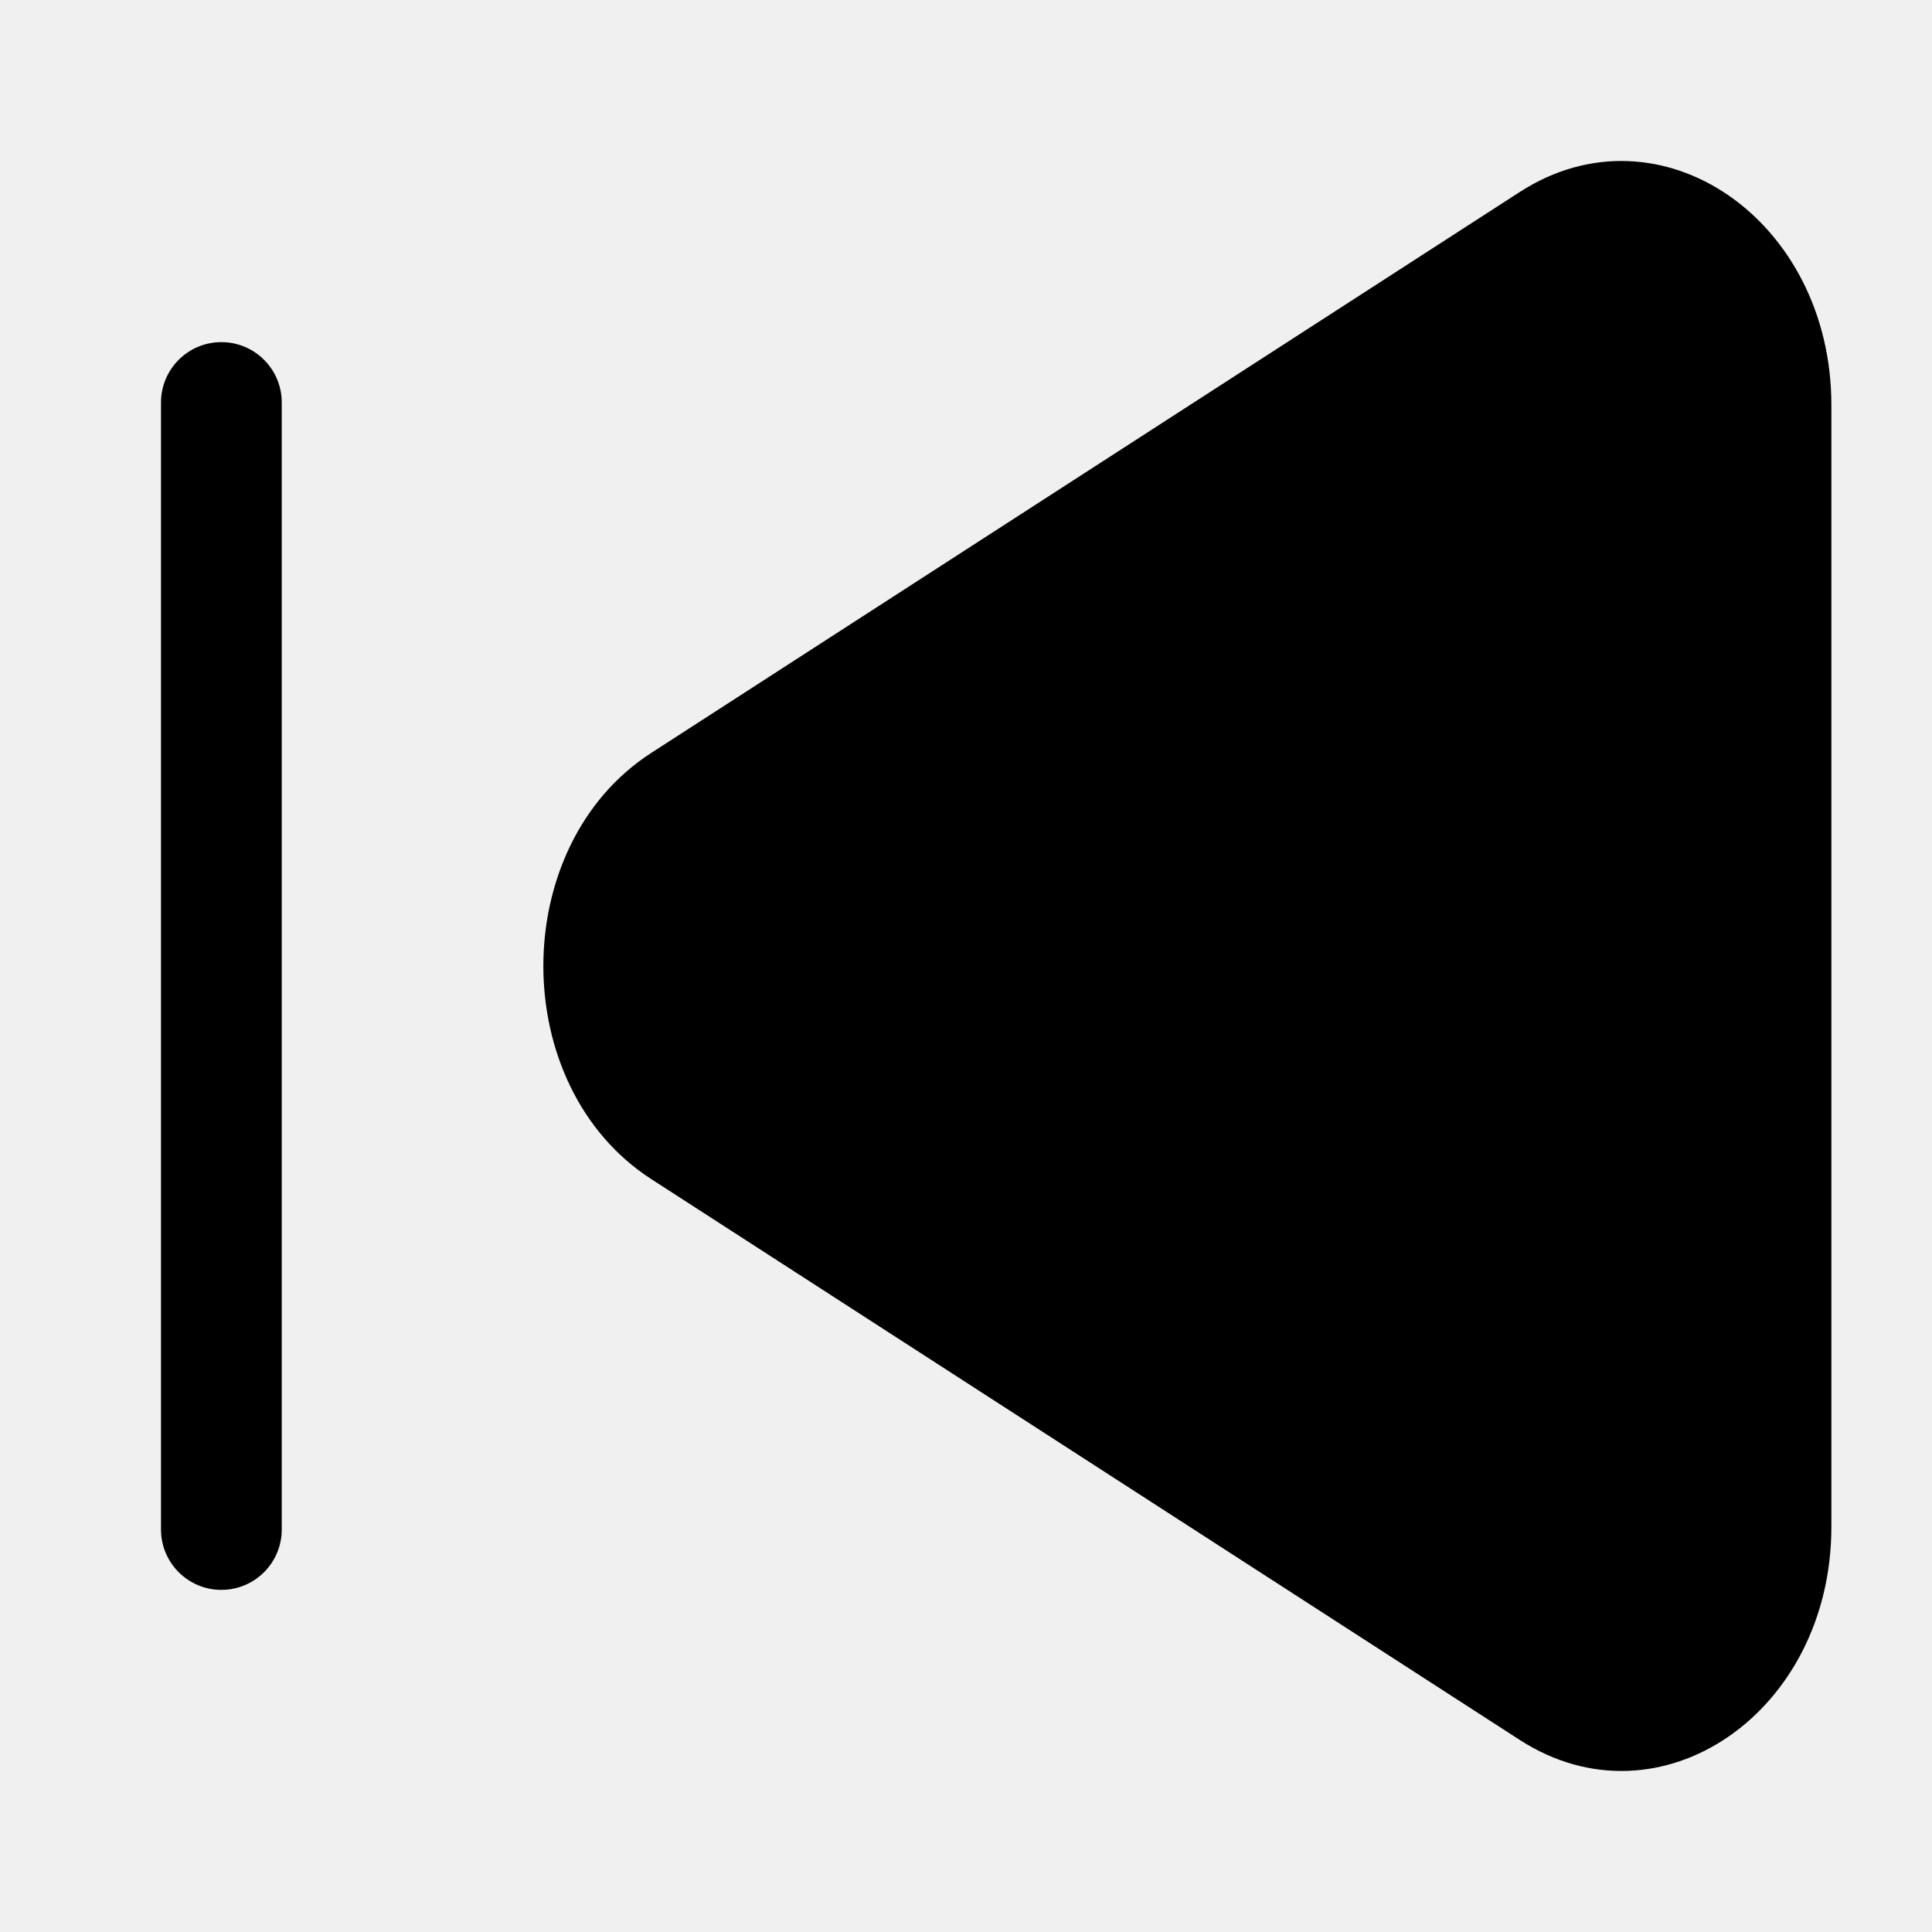
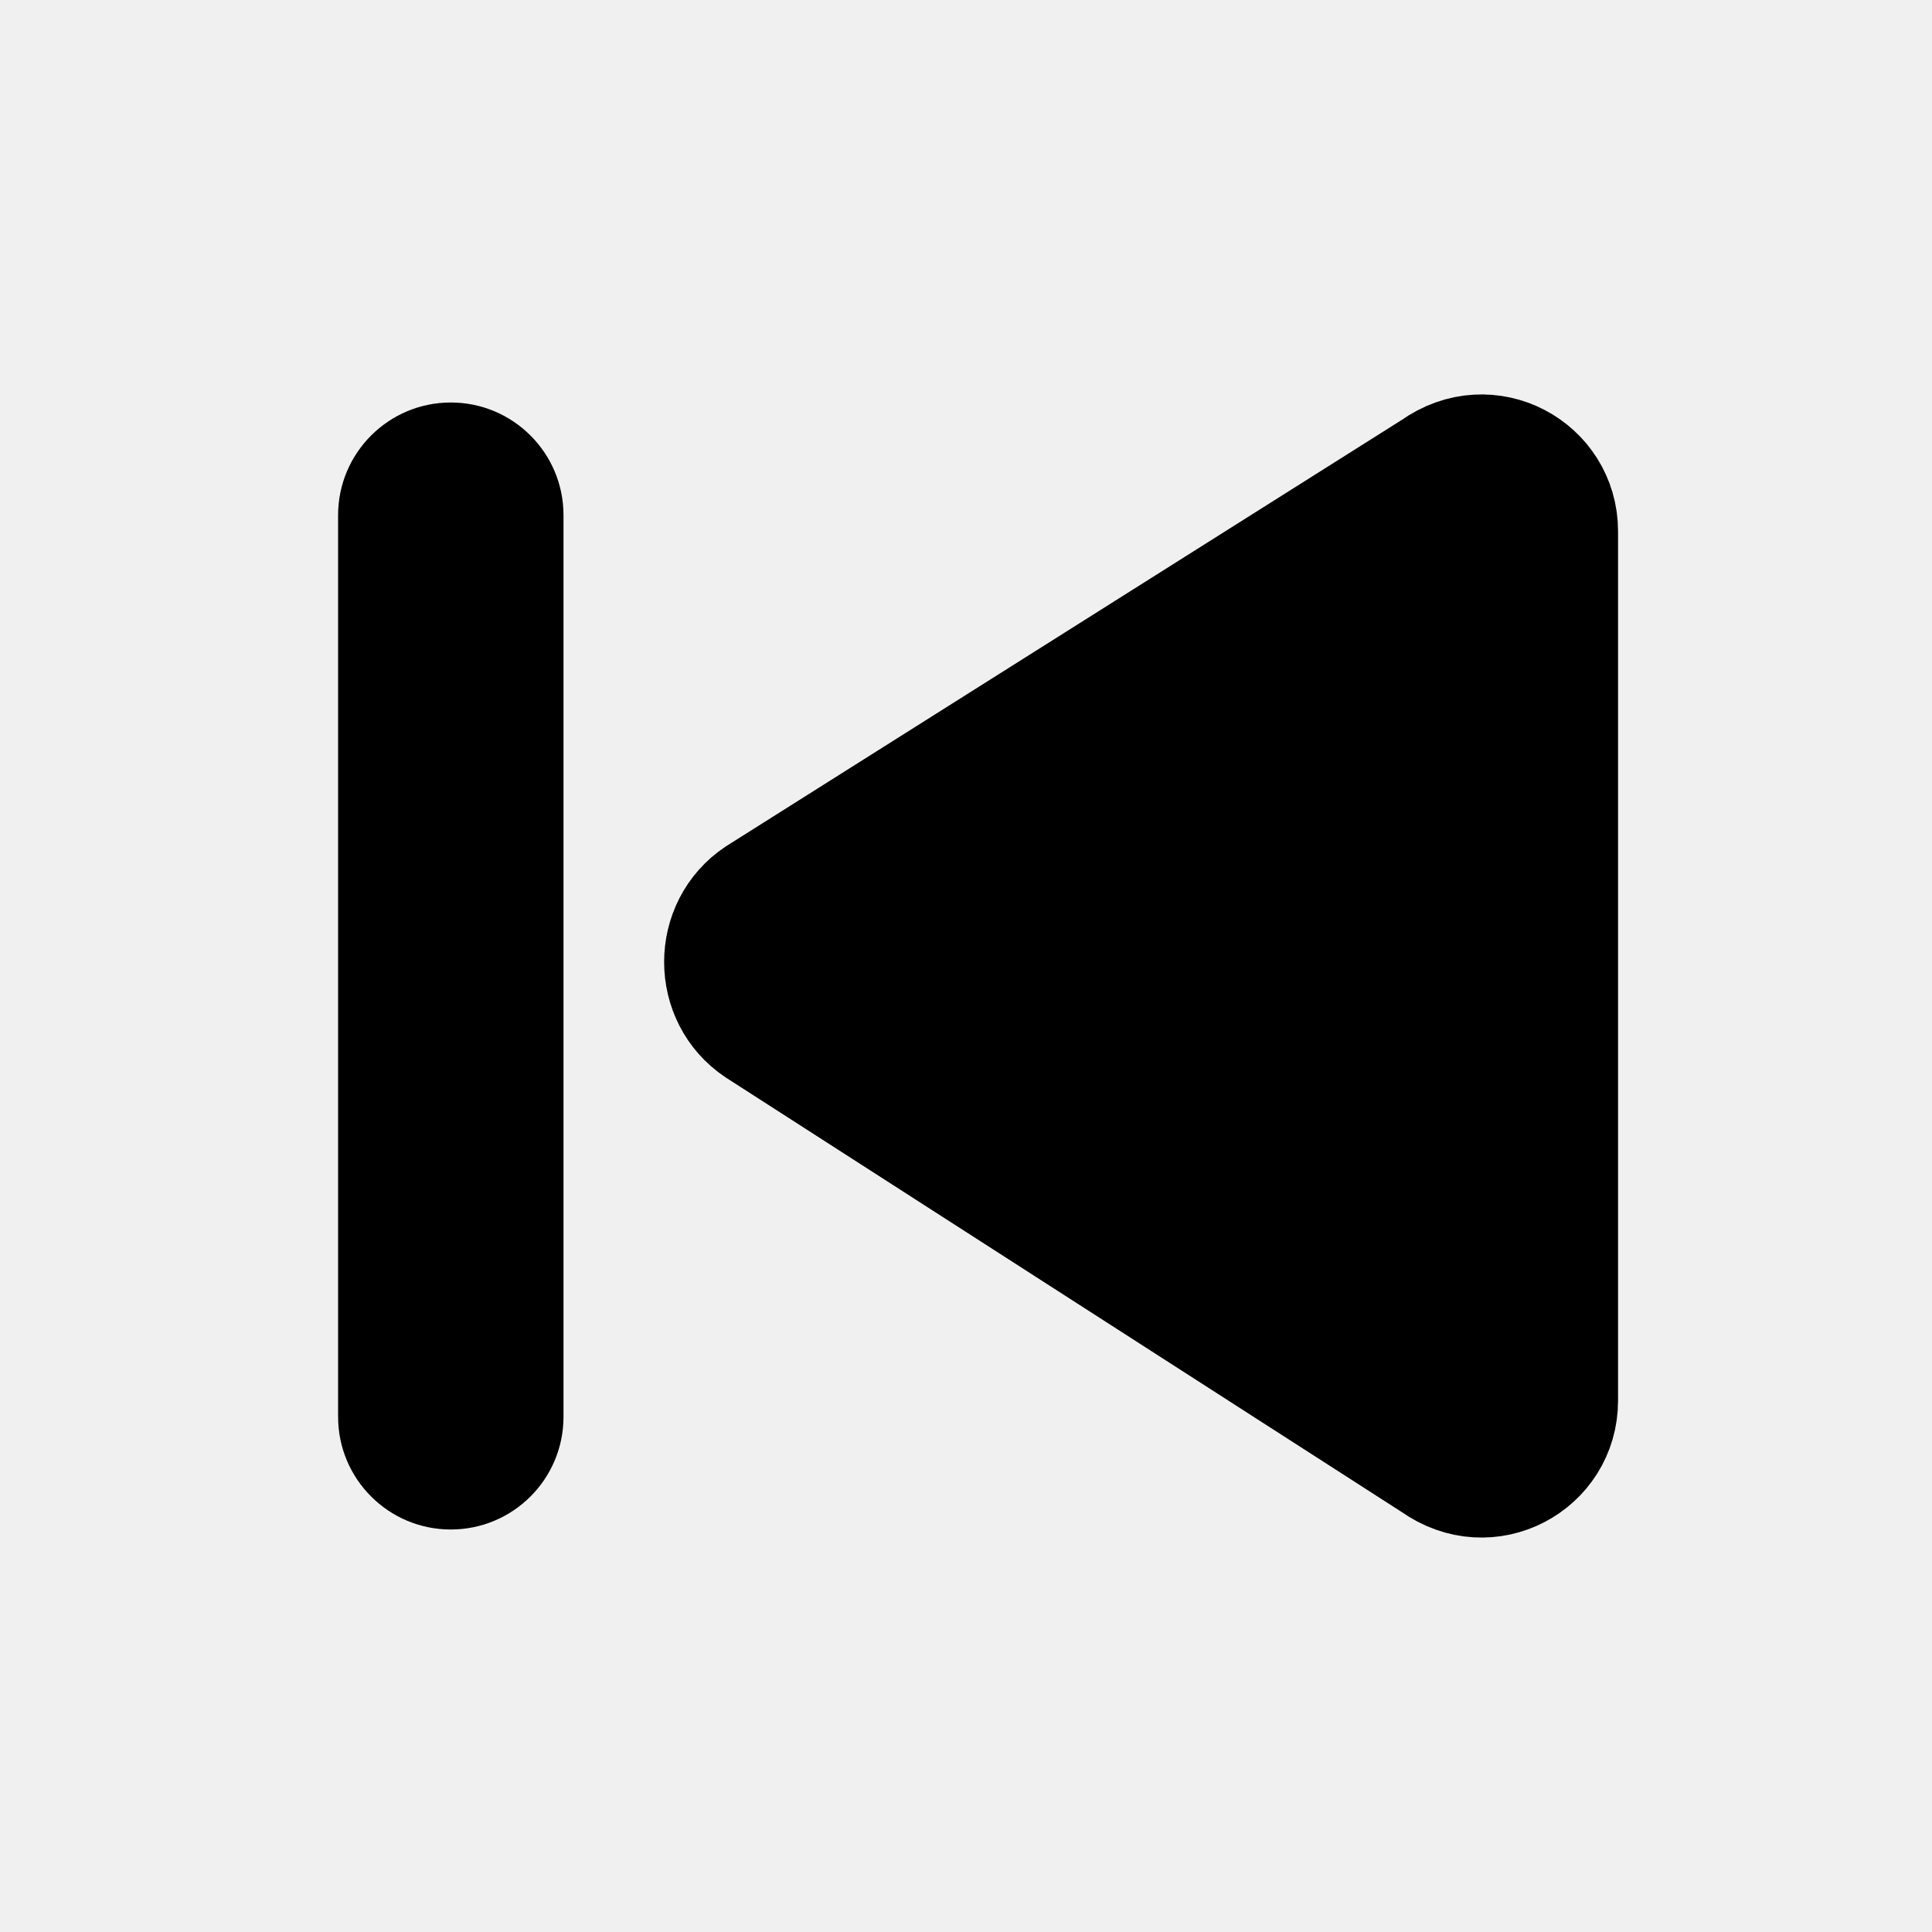
- <svg xmlns="http://www.w3.org/2000/svg" viewBox="0 0 24 24" fill="none" stroke="currentColor">
-   <path fill="currentColor" stroke="none" d="M8.09 14.647C6.303 13.493 6.303 10.507 8.09 9.353L18.879 2.385C20.616 1.264 22.75 2.724 22.75 5.033V18.967C22.75 21.276 20.616 22.736 18.879 21.614L8.09 14.647Z" />
-   <path fill="currentColor" stroke="none" d="M2 5C2 4.586 2.336 4.25 2.75 4.25C3.164 4.25 3.5 4.586 3.5 5V19C3.5 19.414 3.164 19.75 2.75 19.75C2.336 19.75 2 19.414 2 19V5Z" />
+ <svg xmlns="http://www.w3.org/2000/svg" width="24" height="24" viewBox="0 0 24 24" fill="none" stroke="currentColor" stroke-width="2" stroke-linecap="round" stroke-linejoin="round">
+   <mask id="icon-mask" maskUnits="userSpaceOnUse" x="0" y="0" width="24" height="24">
+     <g fill="none" stroke="#fff">
+       <path fill="#fff" stroke="#fff" stroke-width="1.4" stroke-linejoin="round" d="M19.4 6.6v10.8c0 .8-.9 1.3-1.6.8l-8.4-5.4c-.6-.4-.6-1.3 0-1.7l8.4-5.3c.7-.5 1.6 0 1.6.8z" />
+       <rect x="4.2" y="5" width="2.8" height="14" rx="1.4" fill="#fff" stroke="none" />
+     </g>
+   </mask>
+   <rect width="24" height="24" fill="currentColor" stroke="none" mask="url(#icon-mask)" />
</svg>
